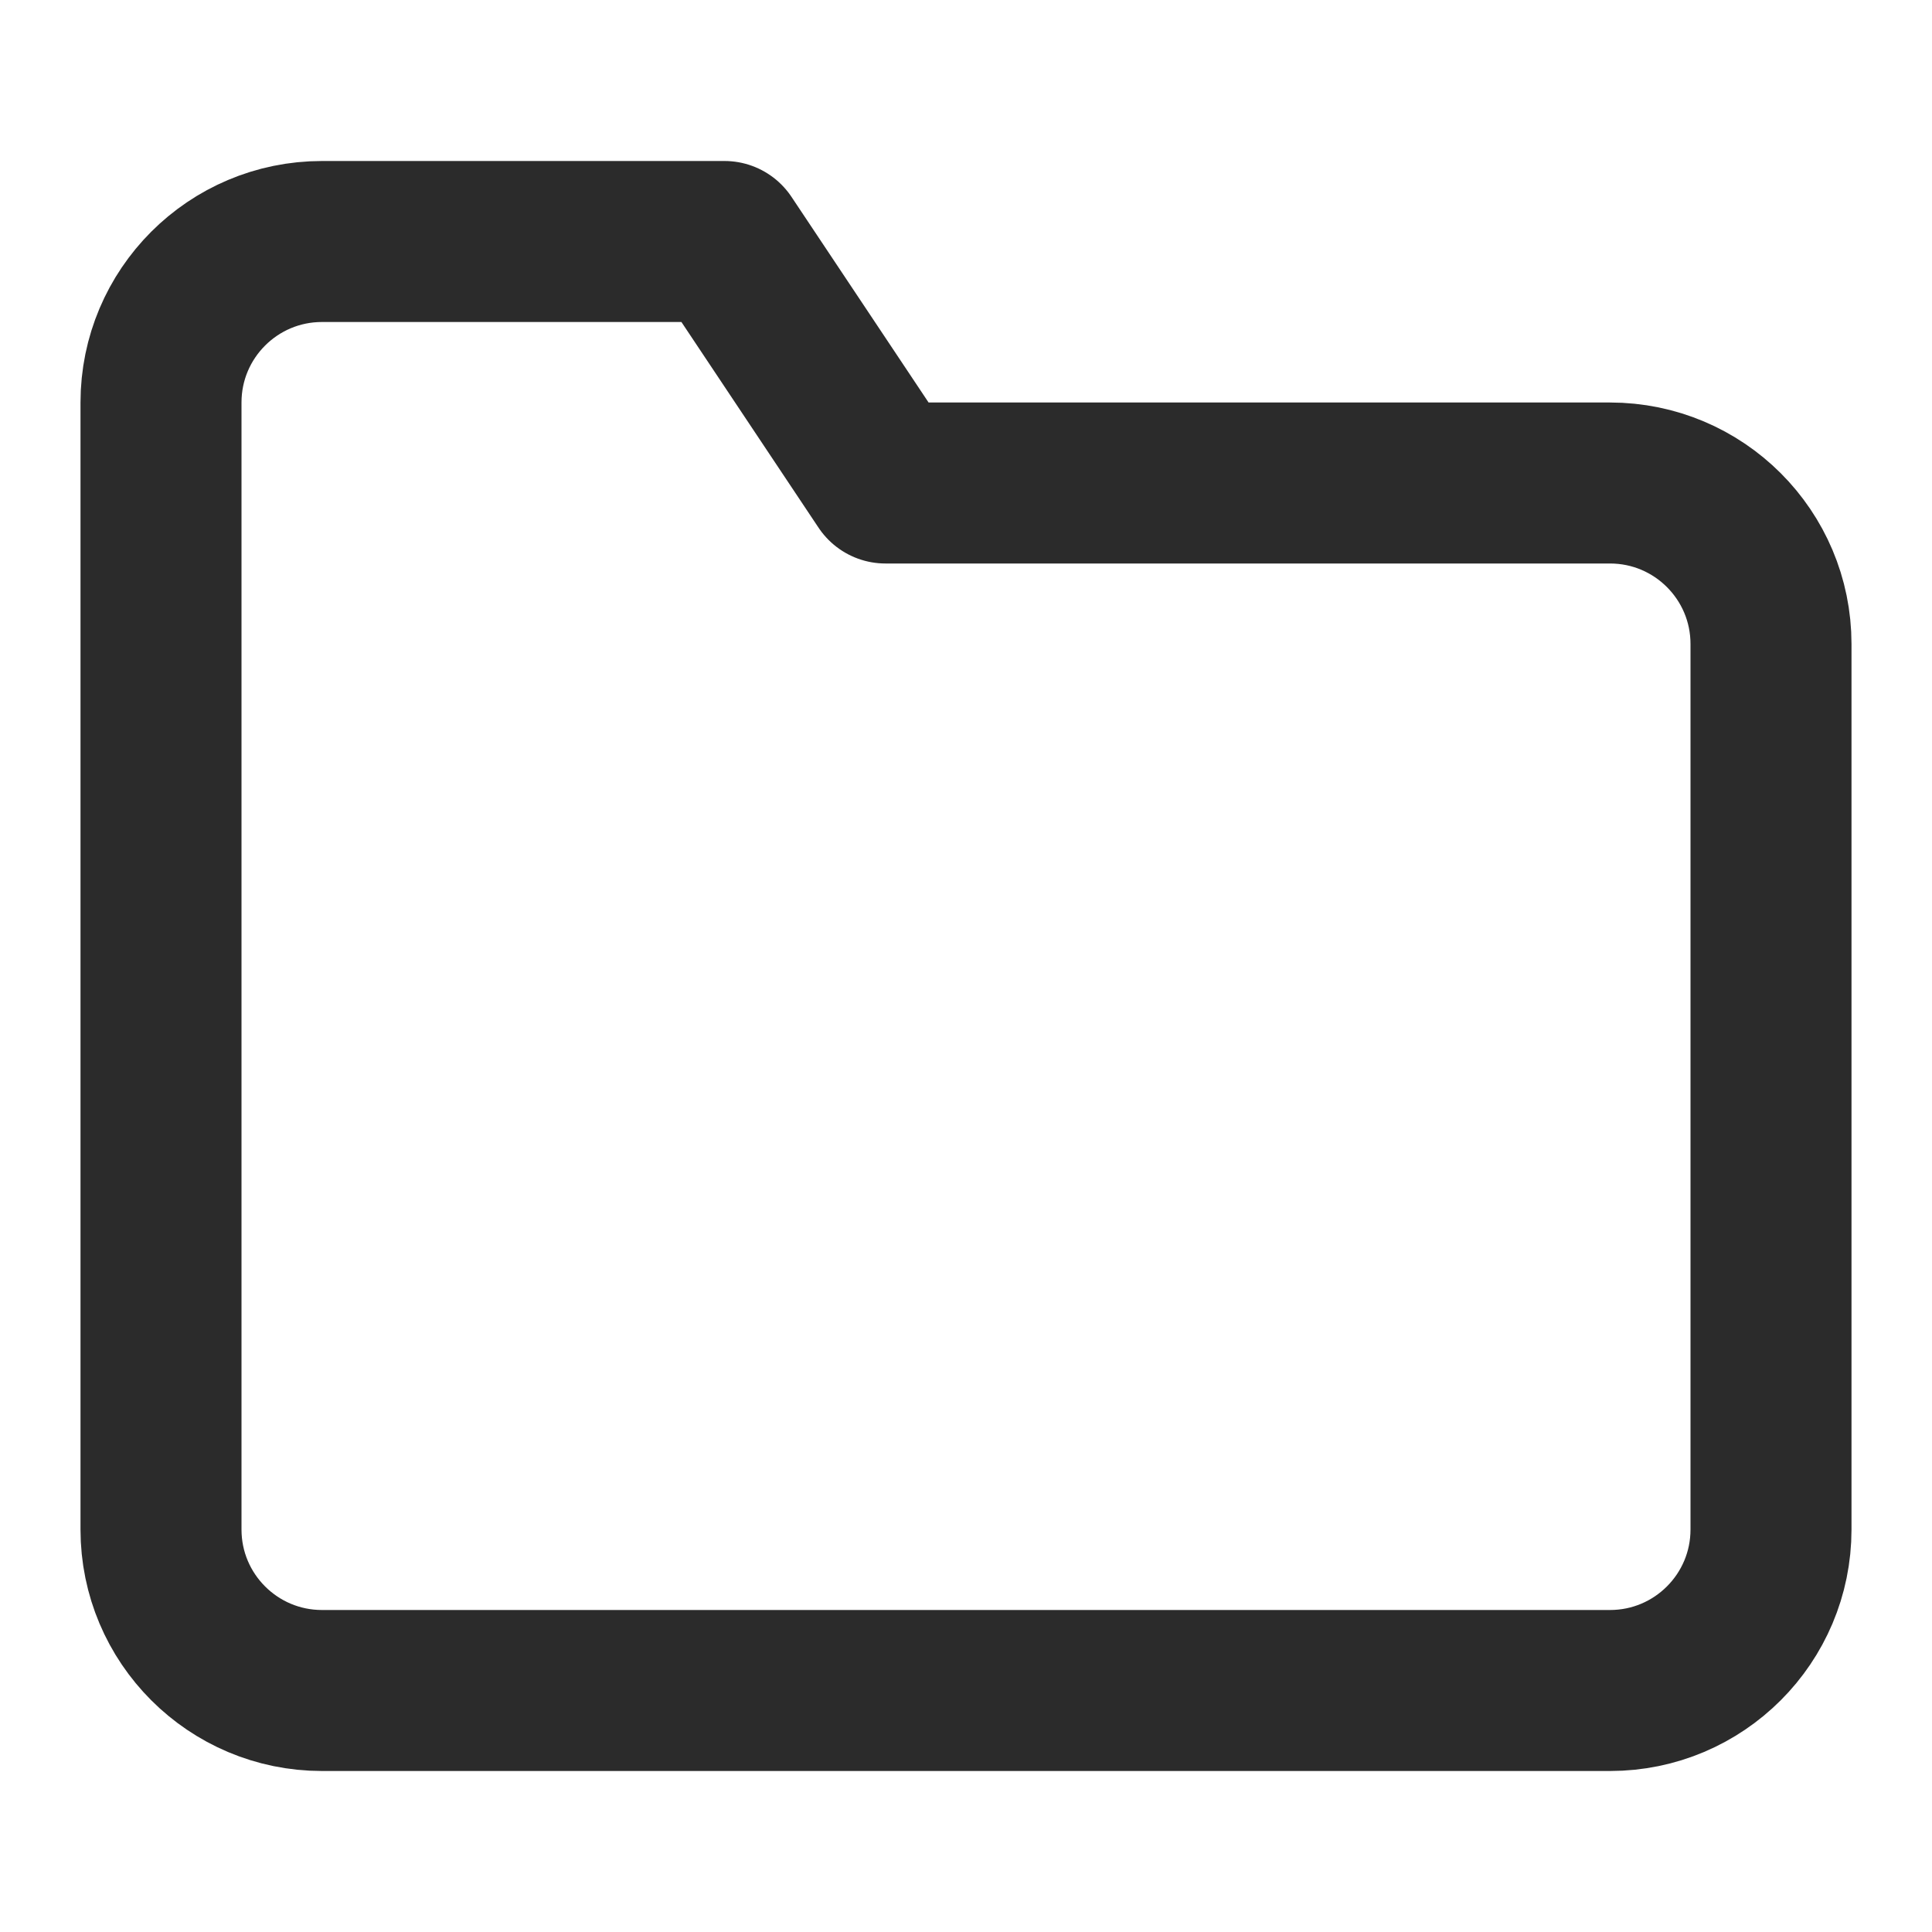
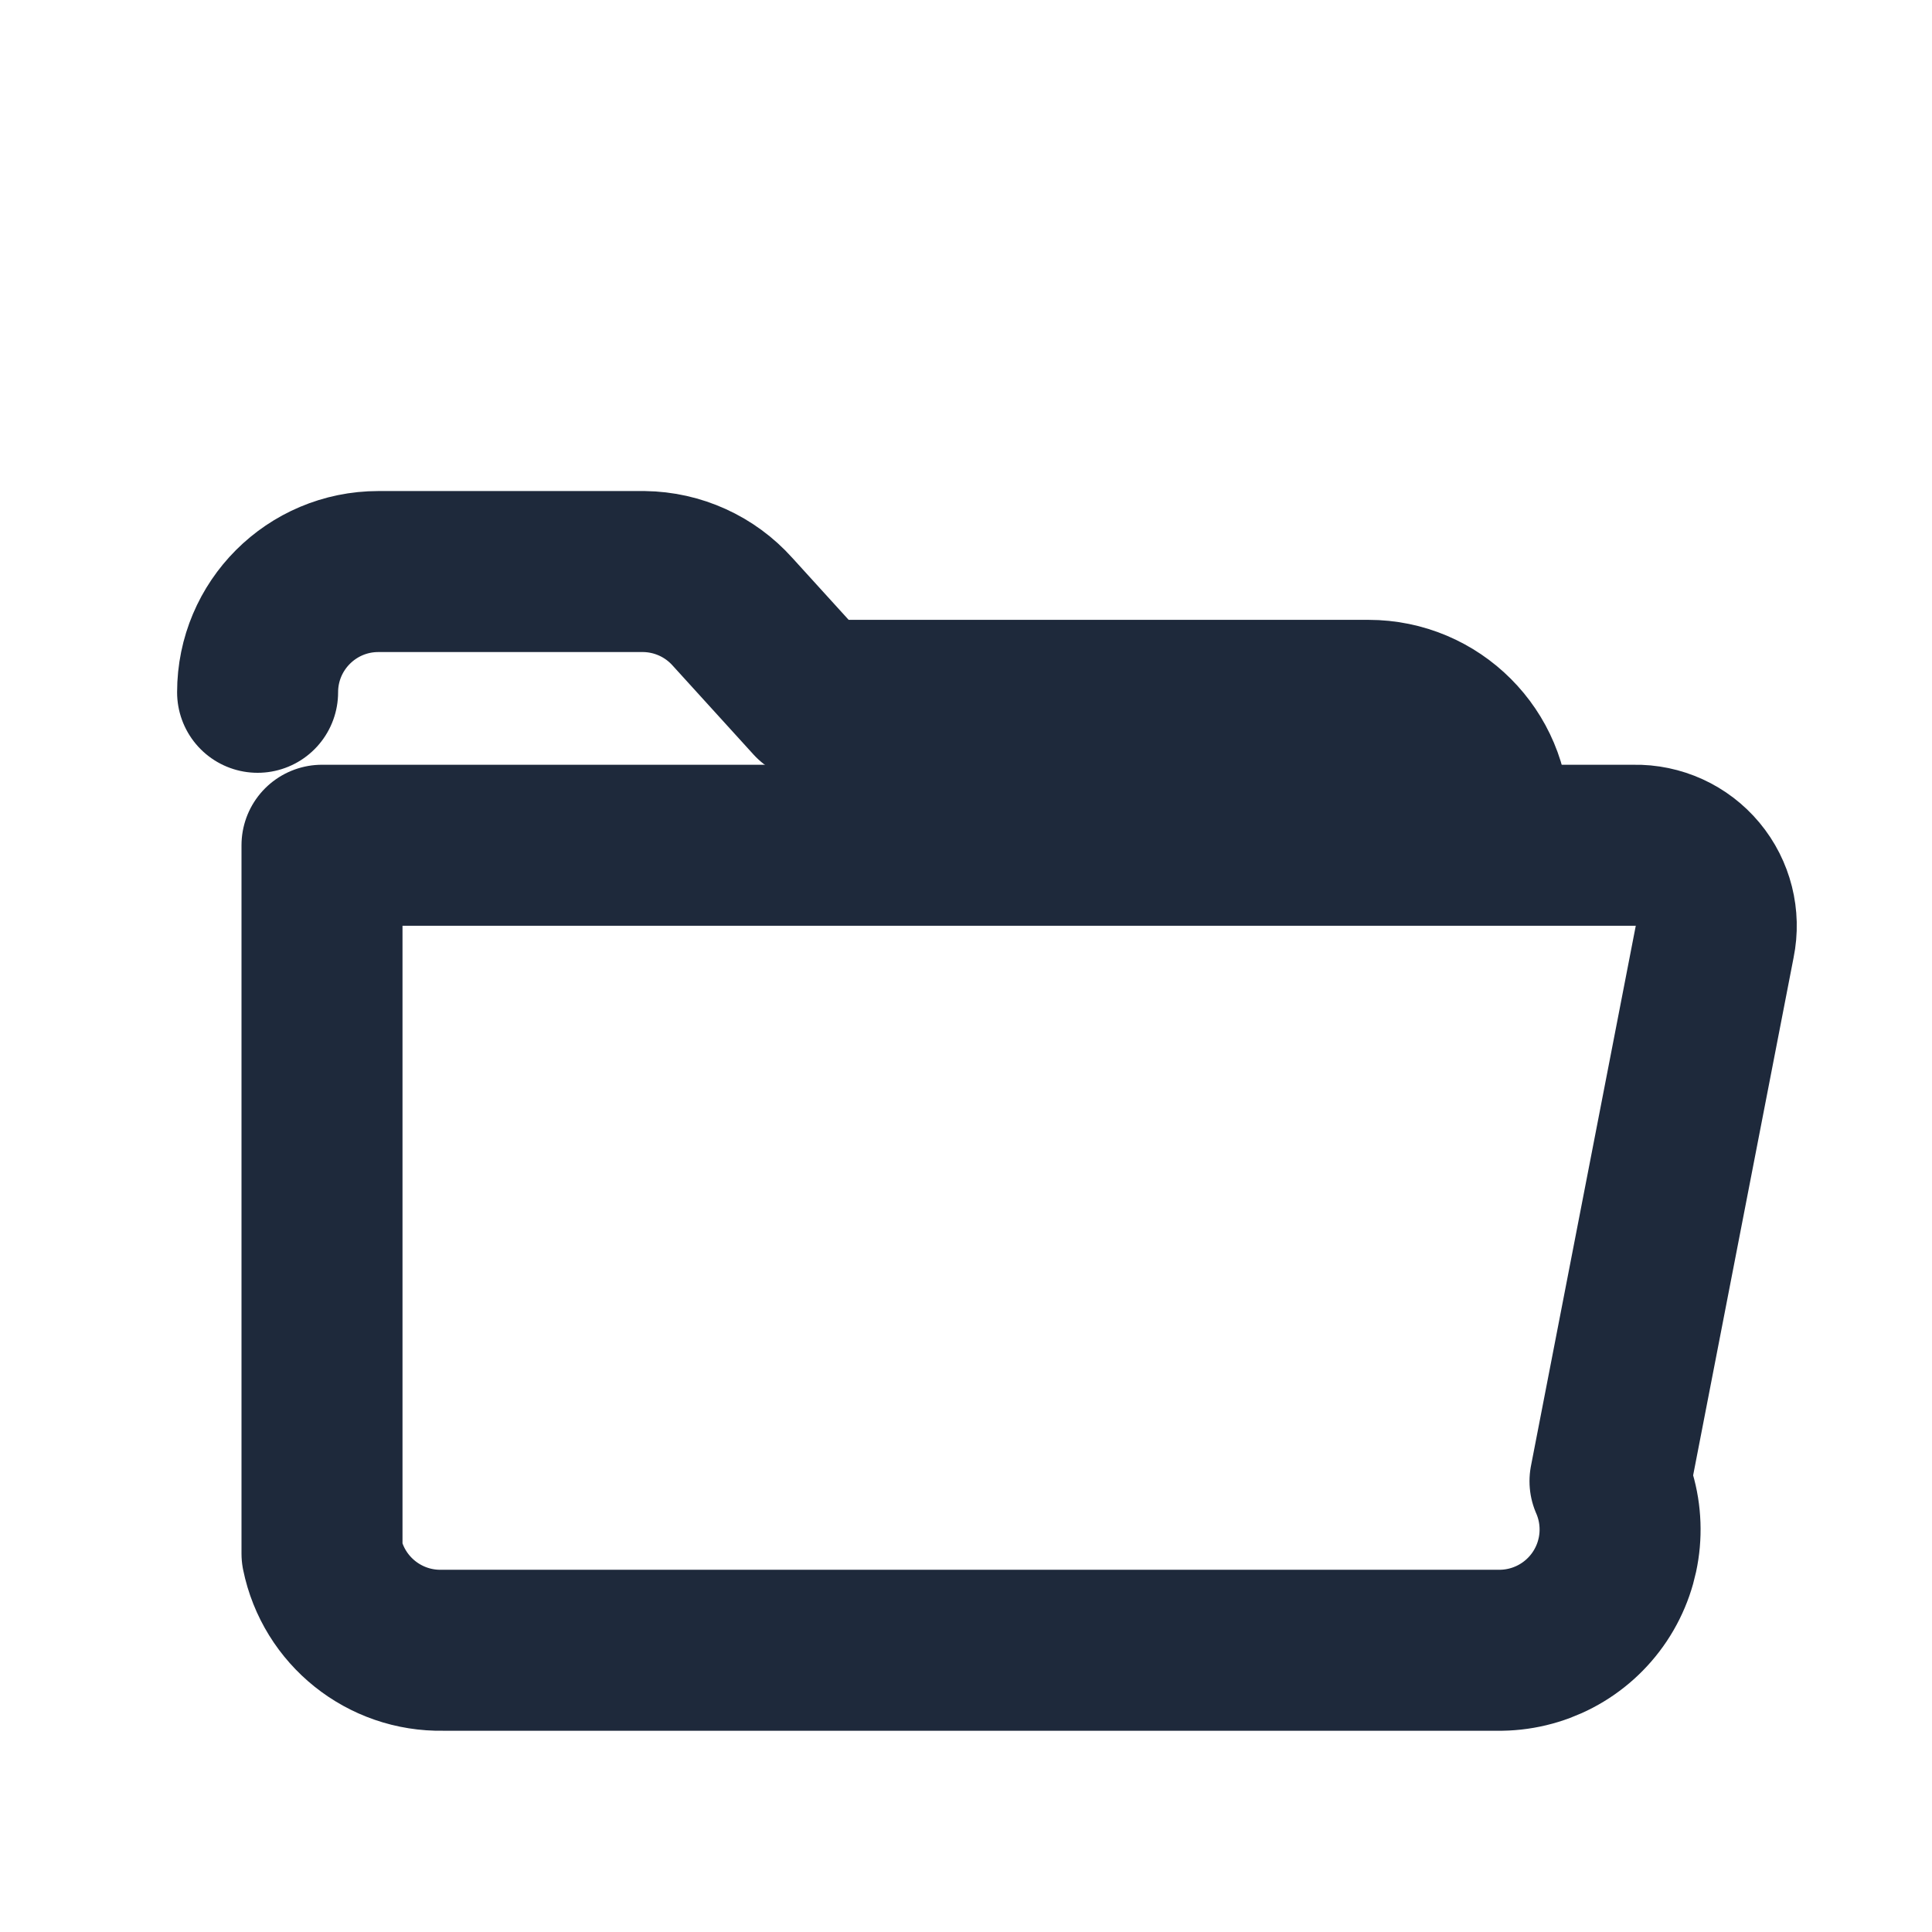
- <svg xmlns="http://www.w3.org/2000/svg" viewBox="0 0 24 24" fill="none" stroke="#2b2b2b" stroke-width="2" stroke-linecap="round" stroke-linejoin="round">
-   <path d="M22 19a2 2 0 0 1-2 2H4a2 2 0 0 1-2-2V5a2 2 0 0 1 2-2h5l2 3h9a2 2 0 0 1 2 2z" />
+ <svg xmlns="http://www.w3.org/2000/svg" width="24" height="24" viewBox="0 0 24 24" fill="none" stroke="#1E293B" stroke-width="2" stroke-linecap="round" stroke-linejoin="round">
+   <path d="M3.2 8.6a1.5 1.5 0 0 1 1.5-1.5h3.3a1.5 1.5 0 0 1 1.1.5l1 1.1h6.9a1.5 1.5 0 0 1 1.5 1.5" />
+   <path d="M4 10.5h16.3a1 1 0 0 1 1 1.2l-1.3 6.7A1.5 1.5 0 0 1 18.6 20.5H5.5A1.5 1.5 0 0 1 4 19.3z" />
</svg>
